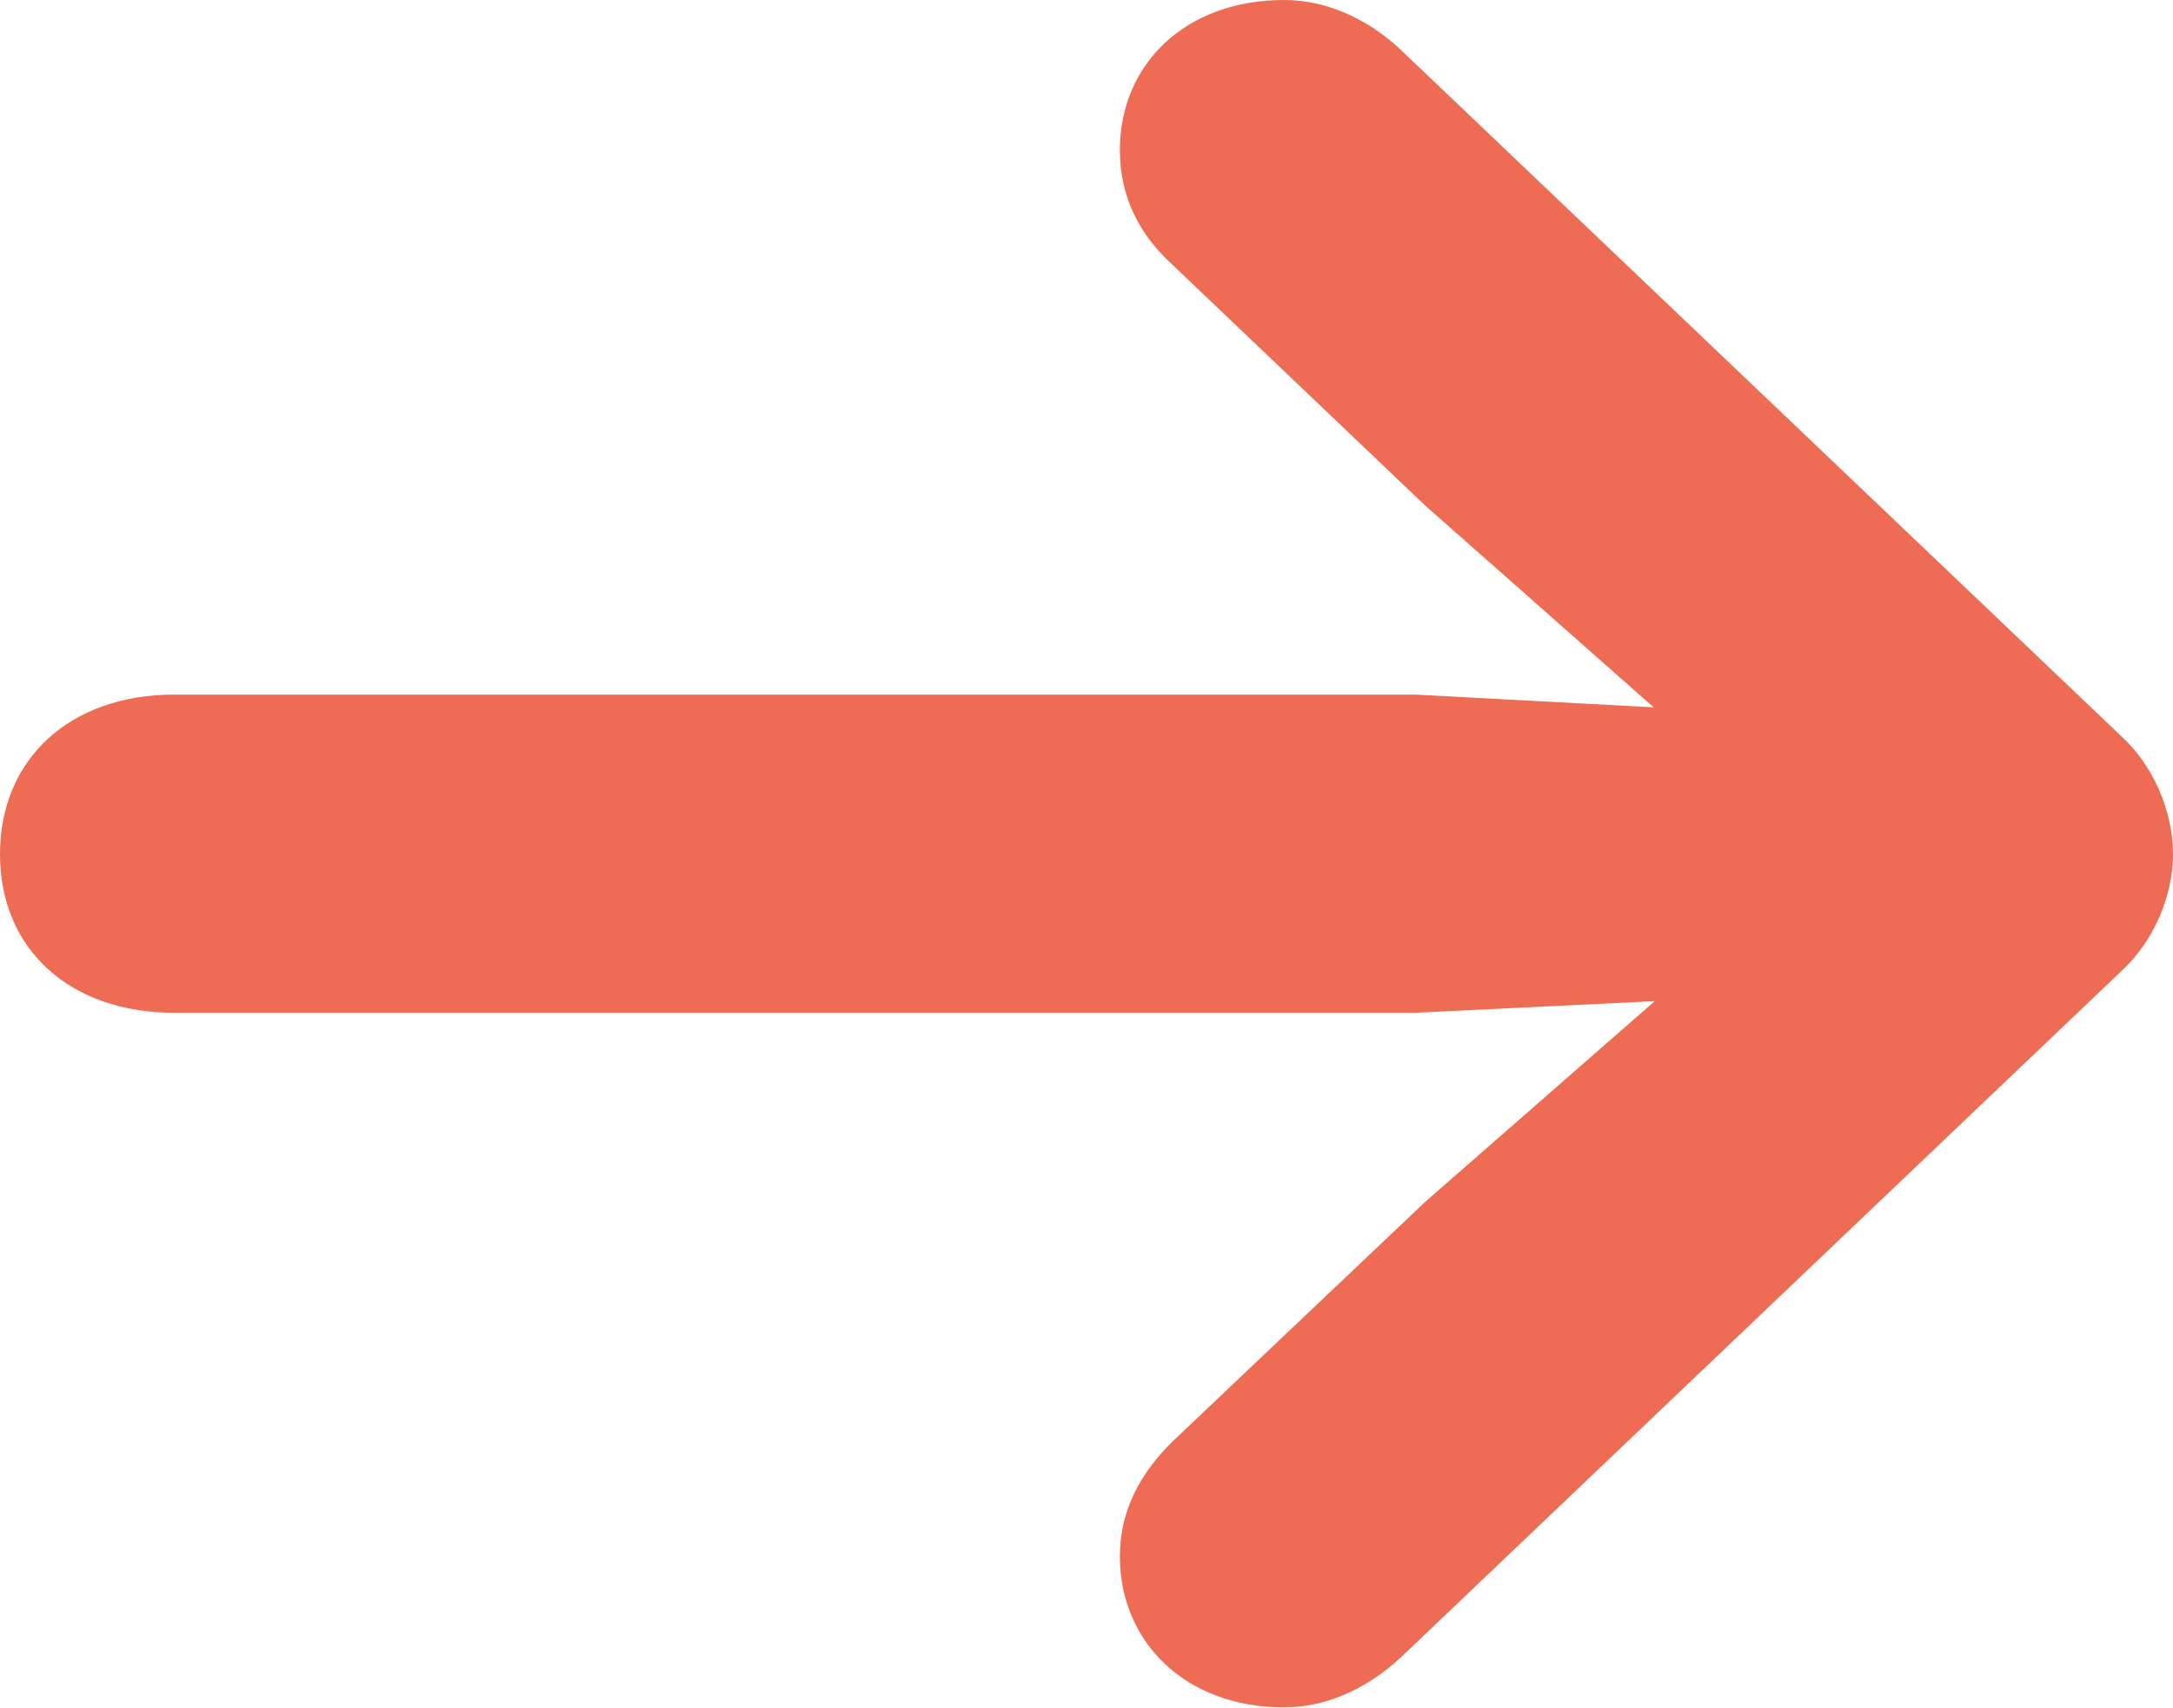
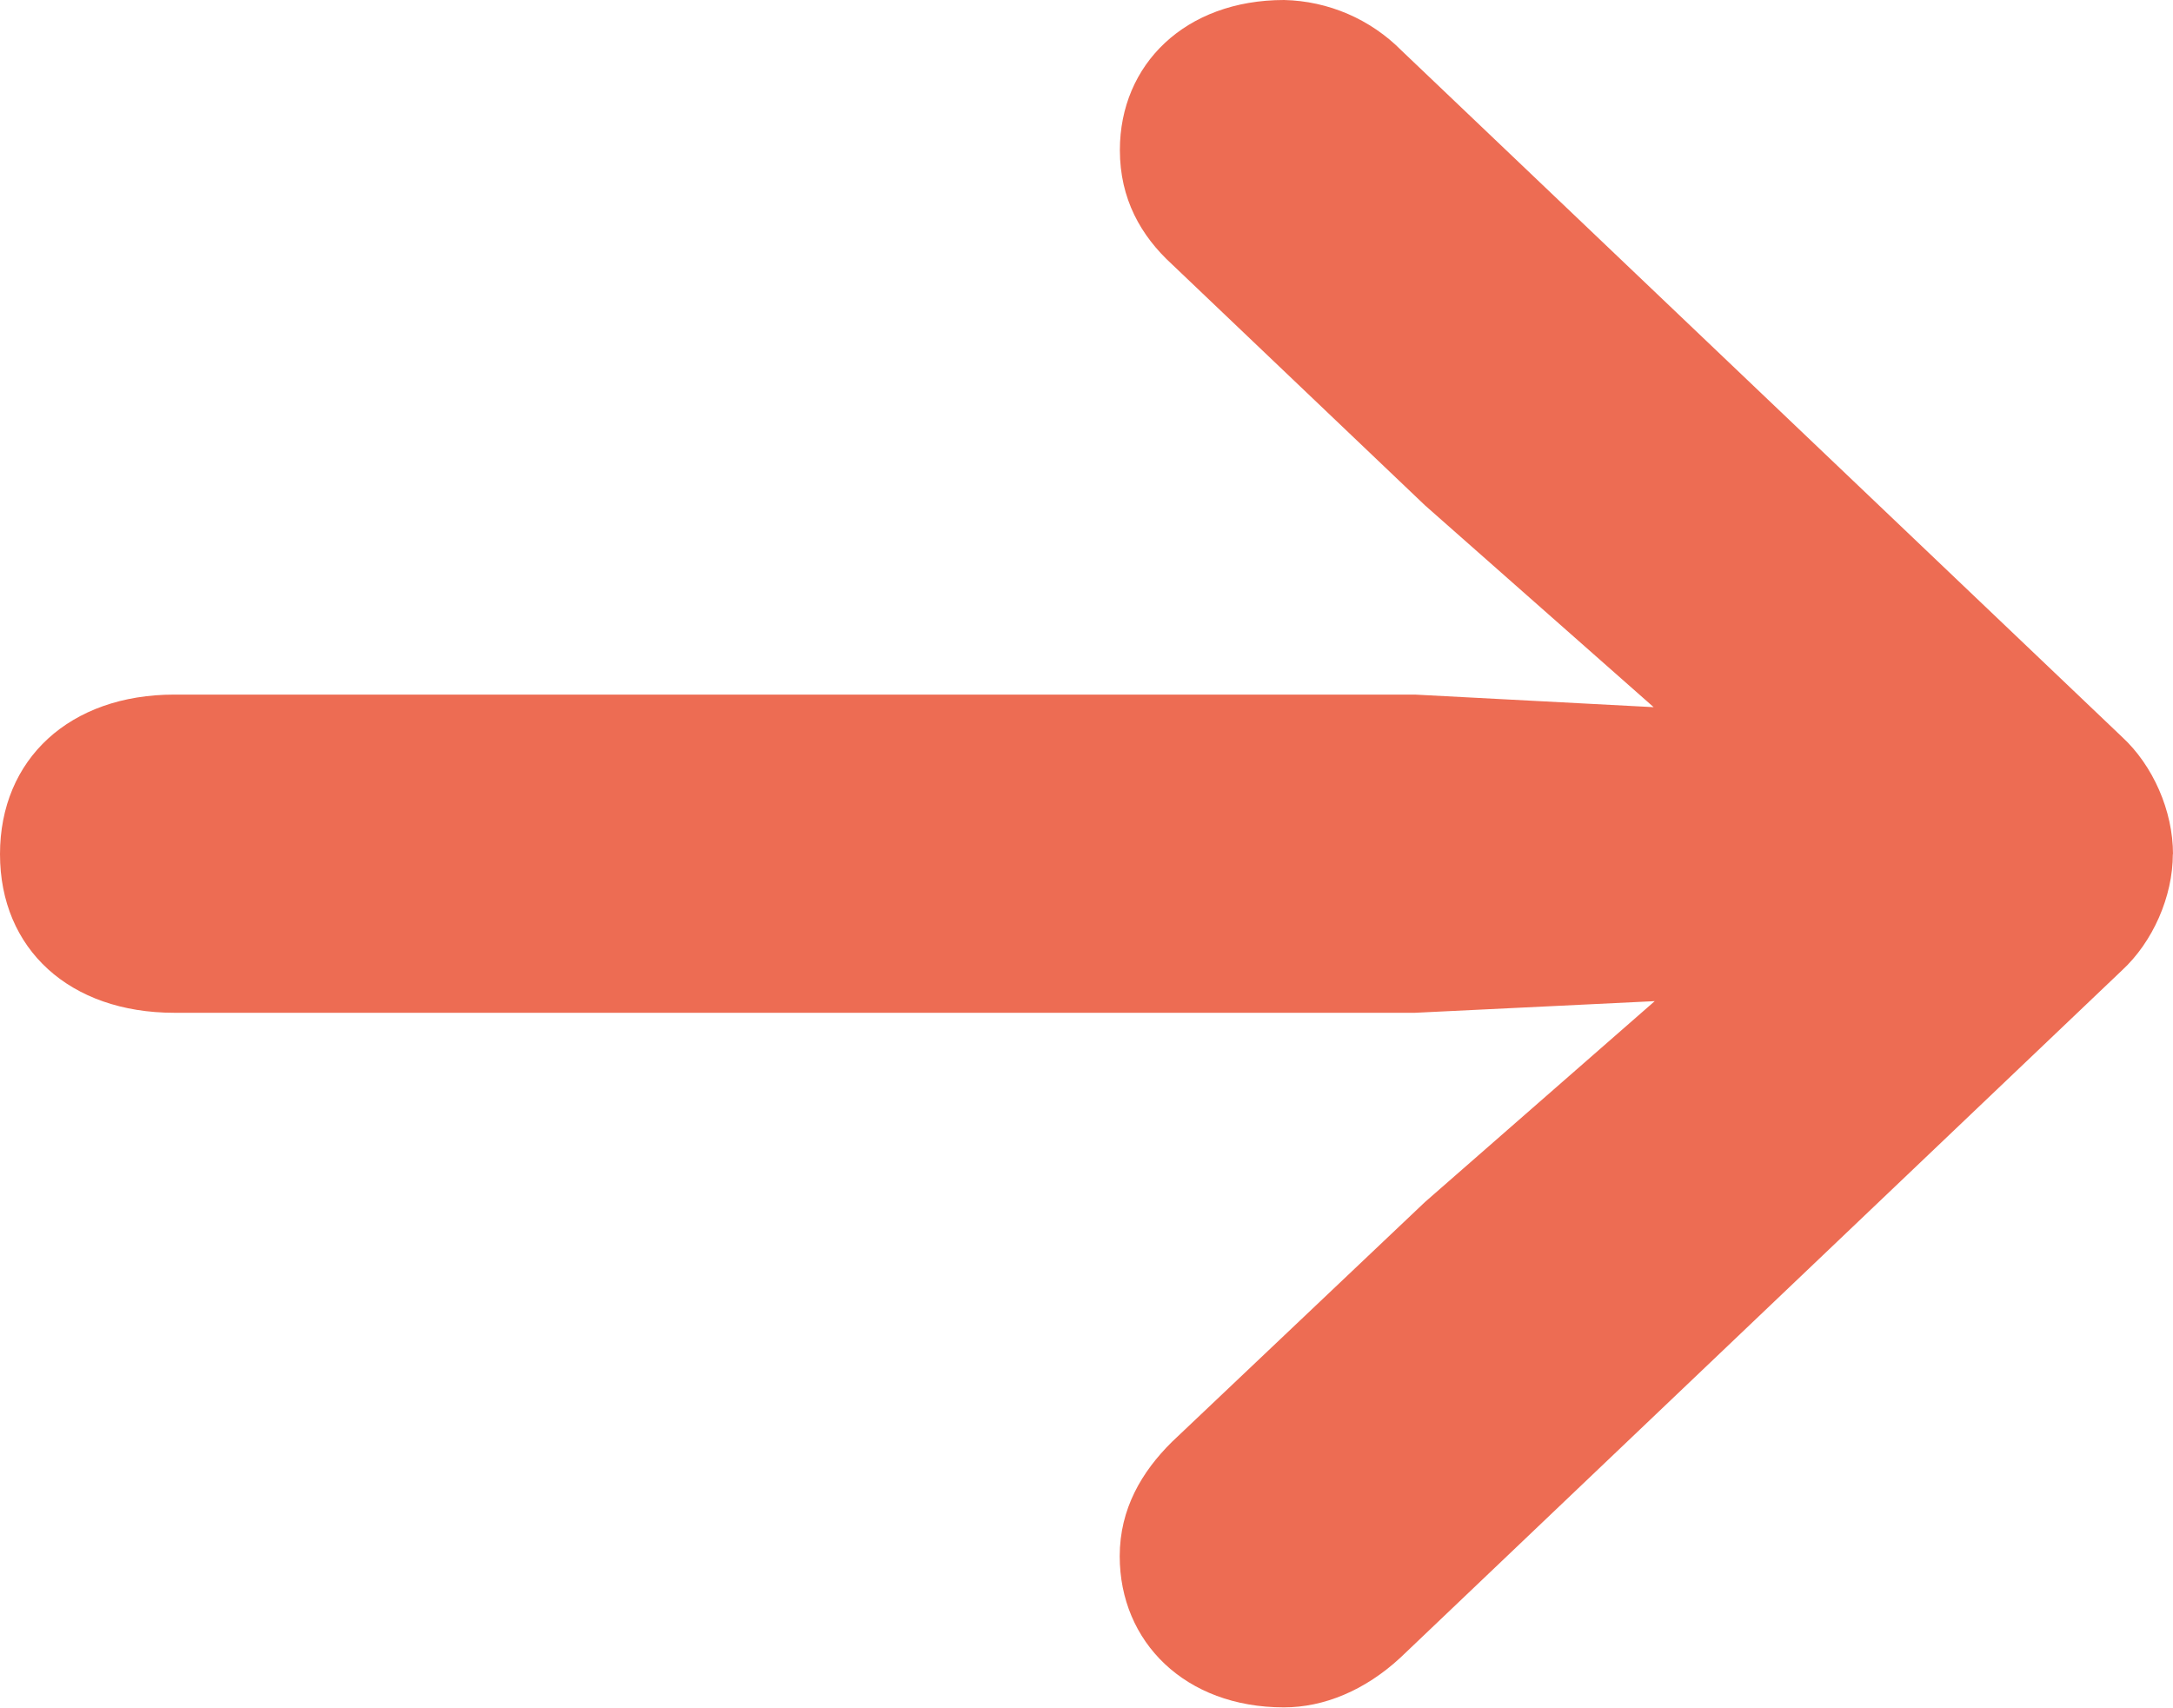
- <svg xmlns="http://www.w3.org/2000/svg" viewBox="0 0 14 11" fill="none">
-   <path d="M14 5.503C14 5.224 13.871 4.931 13.671 4.747L9.031 0.327C8.802 0.109 8.53 0 8.273 0C7.636 0 7.215 0.415 7.215 0.967C7.215 1.28 7.35 1.519 7.551 1.703L9.181 3.256L10.654 4.557L9.116 4.475H1.123C0.45 4.475 0 4.89 0 5.503C0 6.116 0.45 6.525 1.123 6.525H9.116L10.661 6.45L9.181 7.744L7.551 9.29C7.358 9.481 7.215 9.72 7.215 10.026C7.215 10.578 7.636 11 8.273 11C8.53 11 8.795 10.891 9.023 10.68L13.671 6.253C13.871 6.069 14 5.776 14 5.503Z" fill="#ED6C53" />
+ <svg xmlns="http://www.w3.org/2000/svg" fill="none" viewBox="0 0 14 11">
+   <path fill="#ed6c53" d="M14 5.503c0-.279-.129-.572-.329-.756L9.031.327A1.1 1.1 0 0 0 8.273 0c-.637 0-1.058.415-1.058.967 0 .314.135.552.336.736l1.63 1.553 1.473 1.3-1.538-.081H1.123C.45 4.475 0 4.89 0 5.503s.45 1.022 1.123 1.022h7.993l1.545-.075-1.48 1.294L7.55 9.29c-.193.191-.336.43-.336.736 0 .552.421.974 1.058.974.257 0 .522-.109.75-.32l4.648-4.427c.2-.184.329-.477.329-.75" />
</svg>
